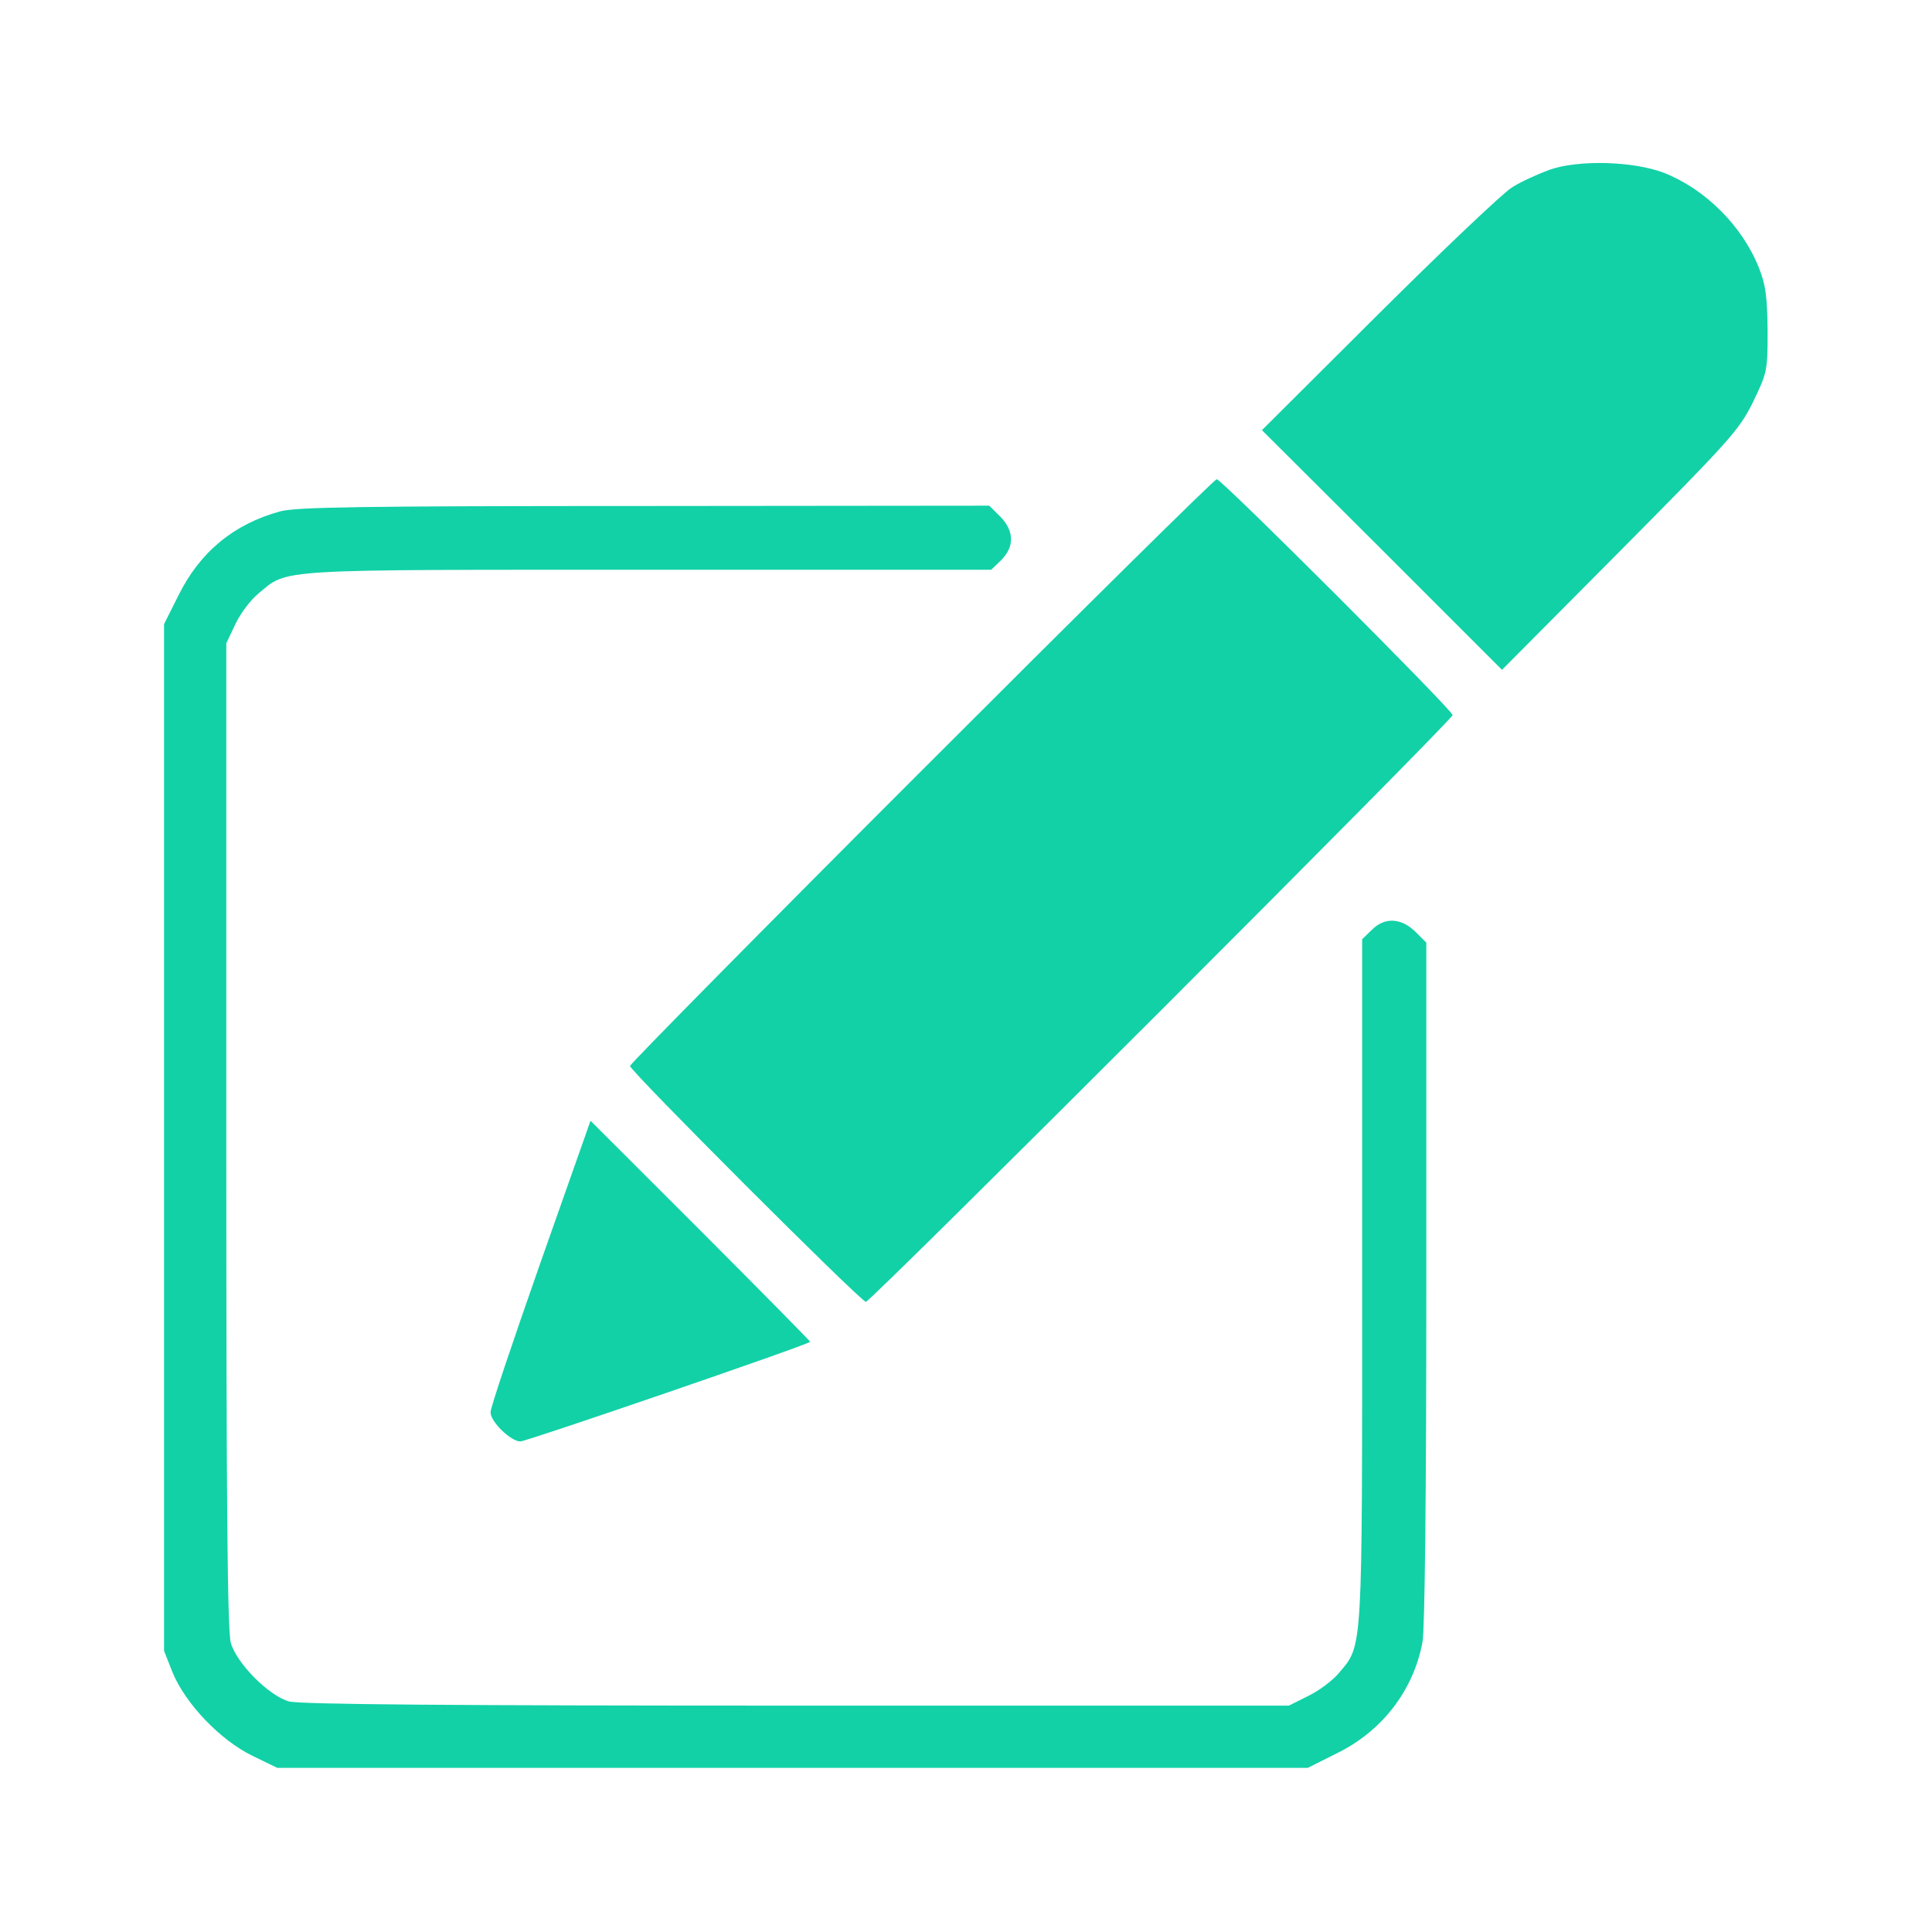
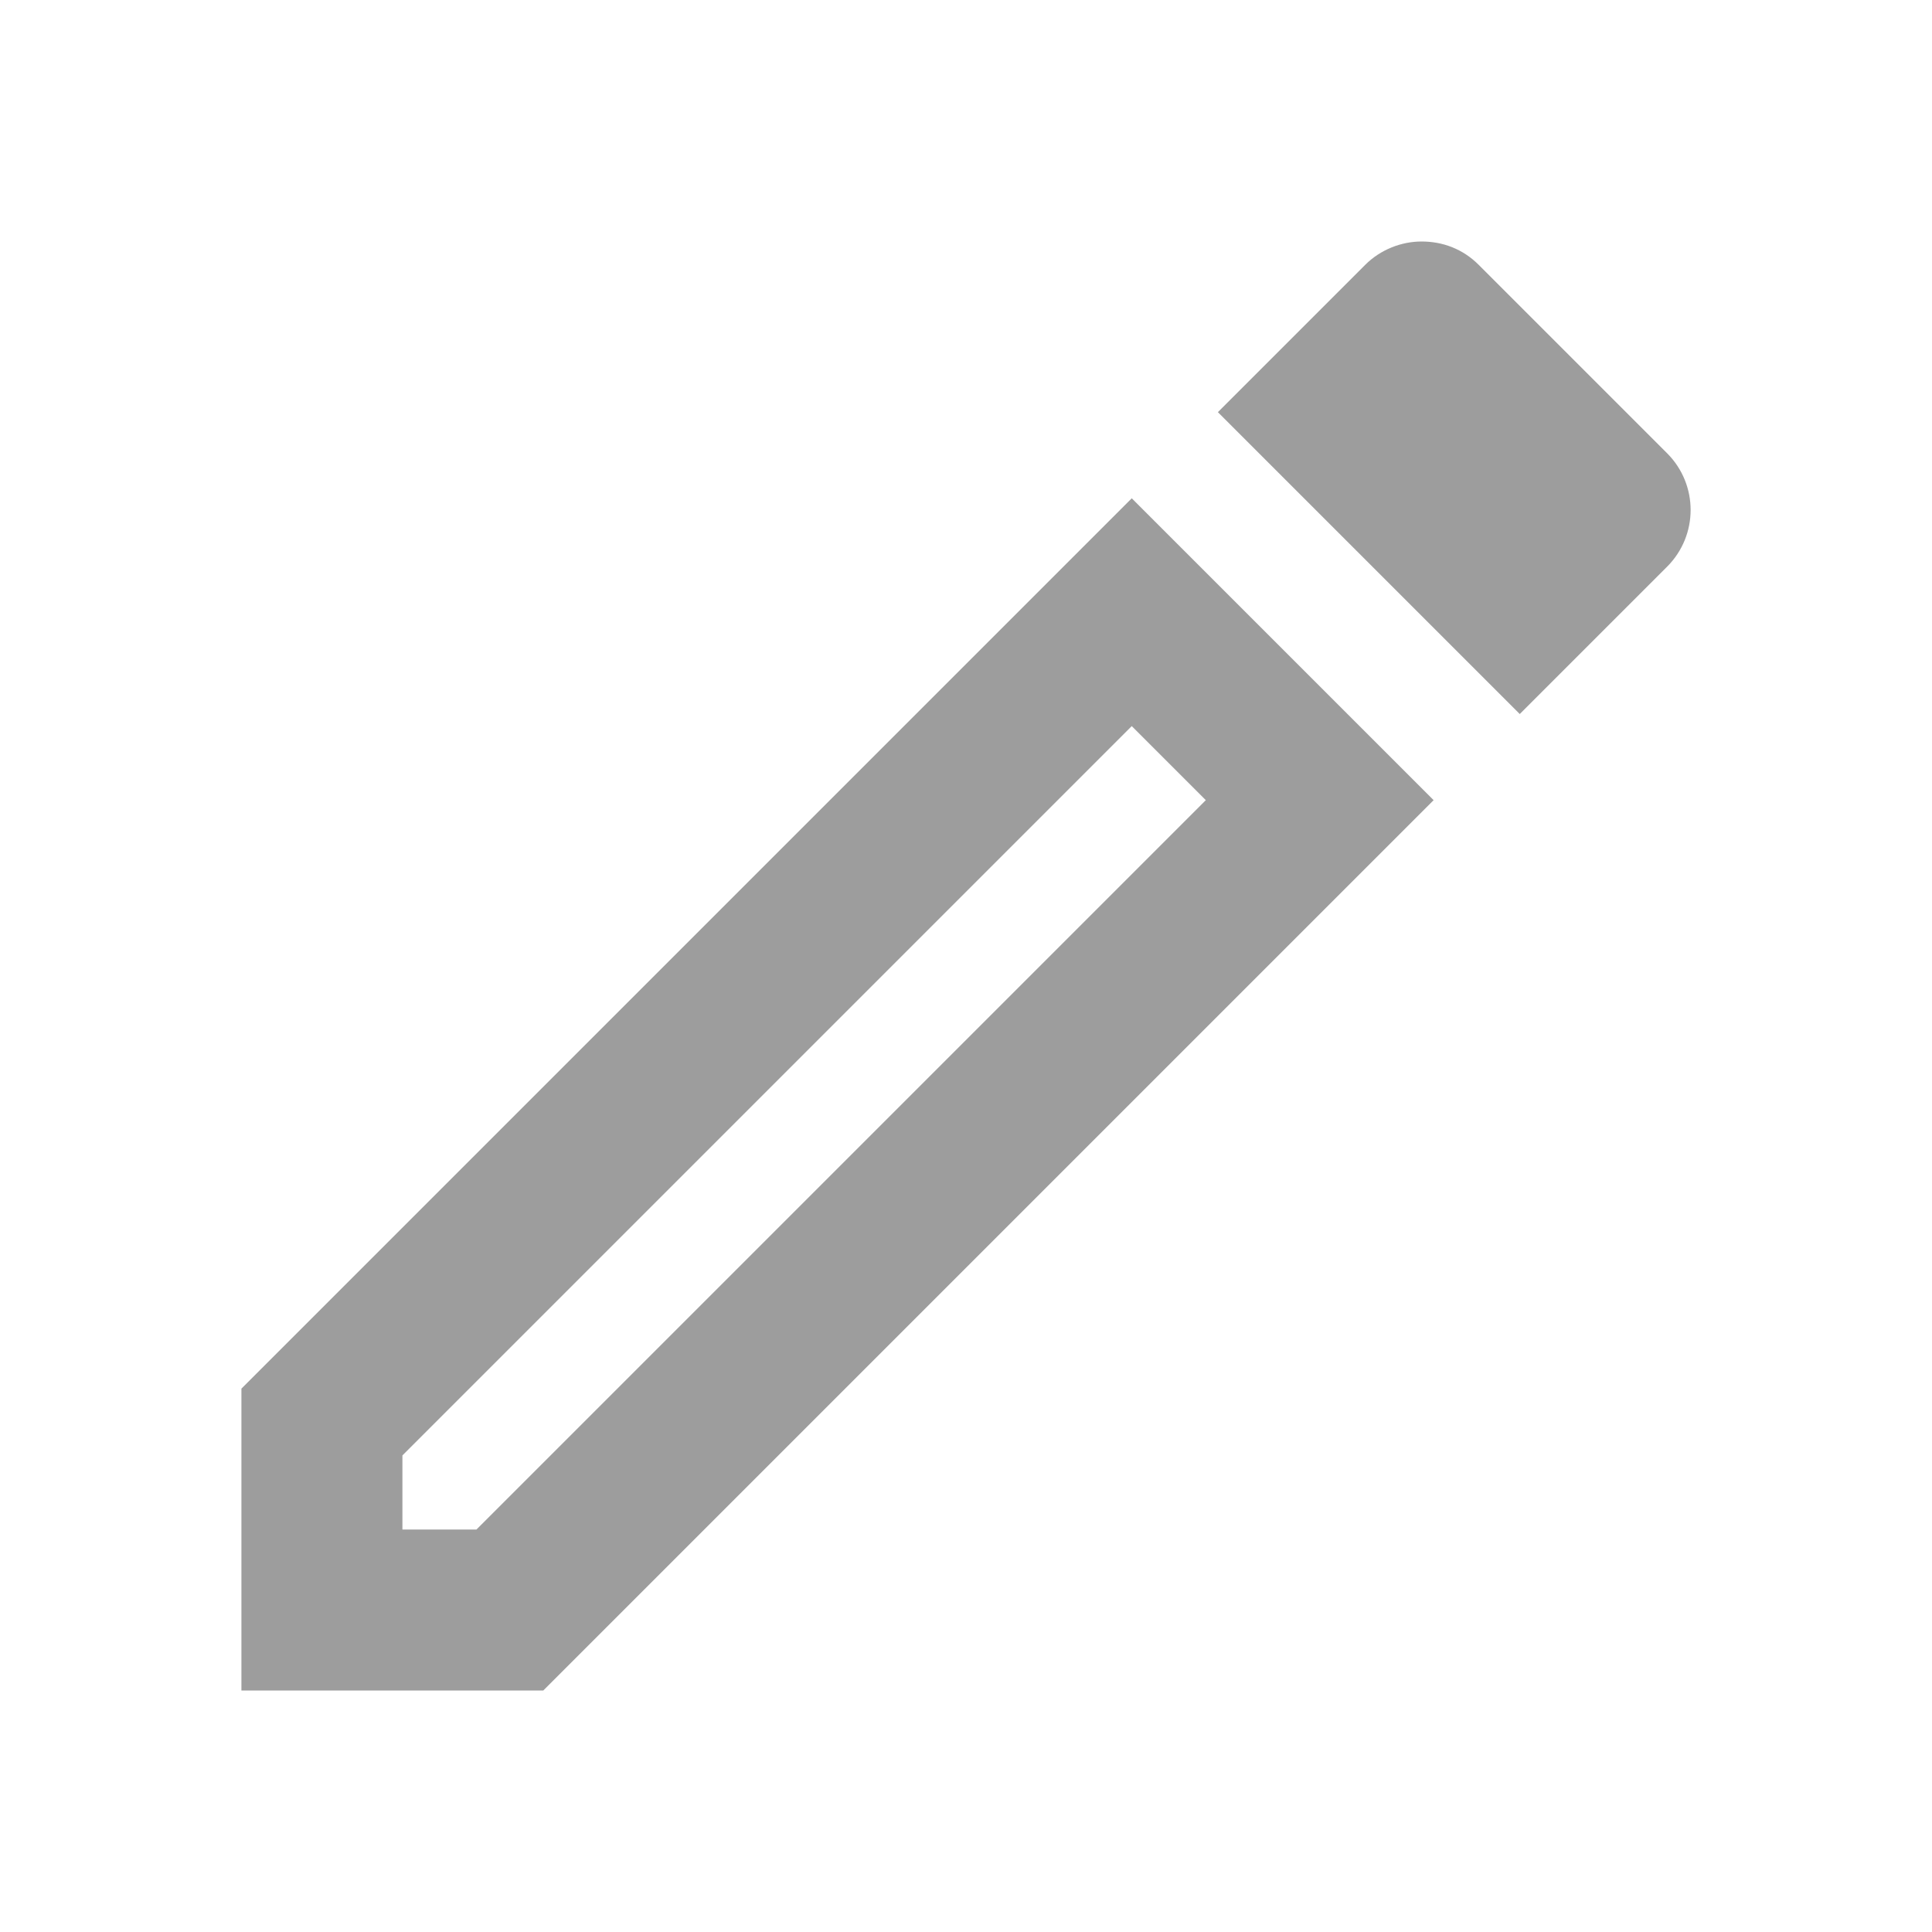
- <svg xmlns="http://www.w3.org/2000/svg" width="23" height="23" viewBox="0 0 23 23" fill="none">
-   <path d="M18.447 2.021C18.303 2.075 18.101 2.165 17.997 2.233C17.894 2.296 17.184 2.969 16.416 3.733L15.023 5.121L16.452 6.545L17.881 7.974L19.287 6.559C20.603 5.233 20.702 5.121 20.868 4.789C21.038 4.434 21.043 4.42 21.043 3.935C21.038 3.526 21.02 3.392 20.94 3.189C20.742 2.691 20.302 2.251 19.808 2.057C19.444 1.918 18.792 1.9 18.447 2.021Z" fill="#12D1A7" />
-   <path d="M10.968 9.178C9.063 11.082 7.5 12.668 7.5 12.69C7.5 12.749 10.249 15.498 10.308 15.498C10.366 15.498 17.293 8.571 17.293 8.513C17.293 8.454 14.544 5.705 14.485 5.705C14.458 5.705 12.877 7.268 10.968 9.178Z" fill="#12D1A7" />
-   <path d="M3.337 6.087C2.78 6.24 2.38 6.572 2.124 7.089L1.953 7.43V13.54V19.653L2.056 19.914C2.209 20.282 2.618 20.713 3.004 20.902L3.301 21.046H9.437H15.569L15.91 20.875C16.454 20.61 16.827 20.125 16.935 19.546C16.962 19.393 16.98 17.807 16.98 15.264V11.222L16.849 11.091C16.678 10.925 16.481 10.916 16.328 11.073L16.216 11.181V15.242C16.216 19.694 16.225 19.577 15.946 19.909C15.874 19.999 15.708 20.125 15.578 20.188L15.344 20.305H9.482C5.403 20.305 3.561 20.291 3.44 20.255C3.202 20.188 2.82 19.806 2.748 19.559C2.708 19.415 2.694 17.987 2.694 13.517V7.659L2.802 7.43C2.861 7.304 2.986 7.138 3.081 7.062C3.431 6.77 3.242 6.783 7.726 6.783H11.8L11.921 6.666C12.079 6.505 12.074 6.321 11.908 6.15L11.777 6.02L7.672 6.024C4.285 6.024 3.53 6.037 3.337 6.087Z" fill="#12D1A7" />
-   <path d="M6.433 15.035C6.105 15.97 5.835 16.769 5.84 16.814C5.84 16.927 6.082 17.16 6.195 17.16C6.267 17.16 9.604 16.015 9.645 15.974C9.649 15.97 9.065 15.377 8.342 14.653L7.03 13.342L6.433 15.035Z" fill="#12D1A7" />
+ <svg xmlns="http://www.w3.org/2000/svg" width="24" height="24" viewBox="0 0 24 24" fill="none">
+   <g id="edit_24px">
+     <path id="icon/image/edit_24px" fill-rule="evenodd" clip-rule="evenodd" d="M17.659 3C17.409 3 17.149 3.1 16.959 3.29L15.129 5.12L18.879 8.87L20.709 7.04C21.099 6.65 21.099 6.02 20.709 5.63L18.369 3.29C18.169 3.09 17.919 3 17.659 3ZM14.059 9.02L14.979 9.94L5.919 19H4.999V18.08L14.059 9.02ZM2.999 17.25L14.059 6.19L17.809 9.94L6.749 21H2.999V17.25Z" fill="#9D9D9D" />
+   </g>
</svg>
